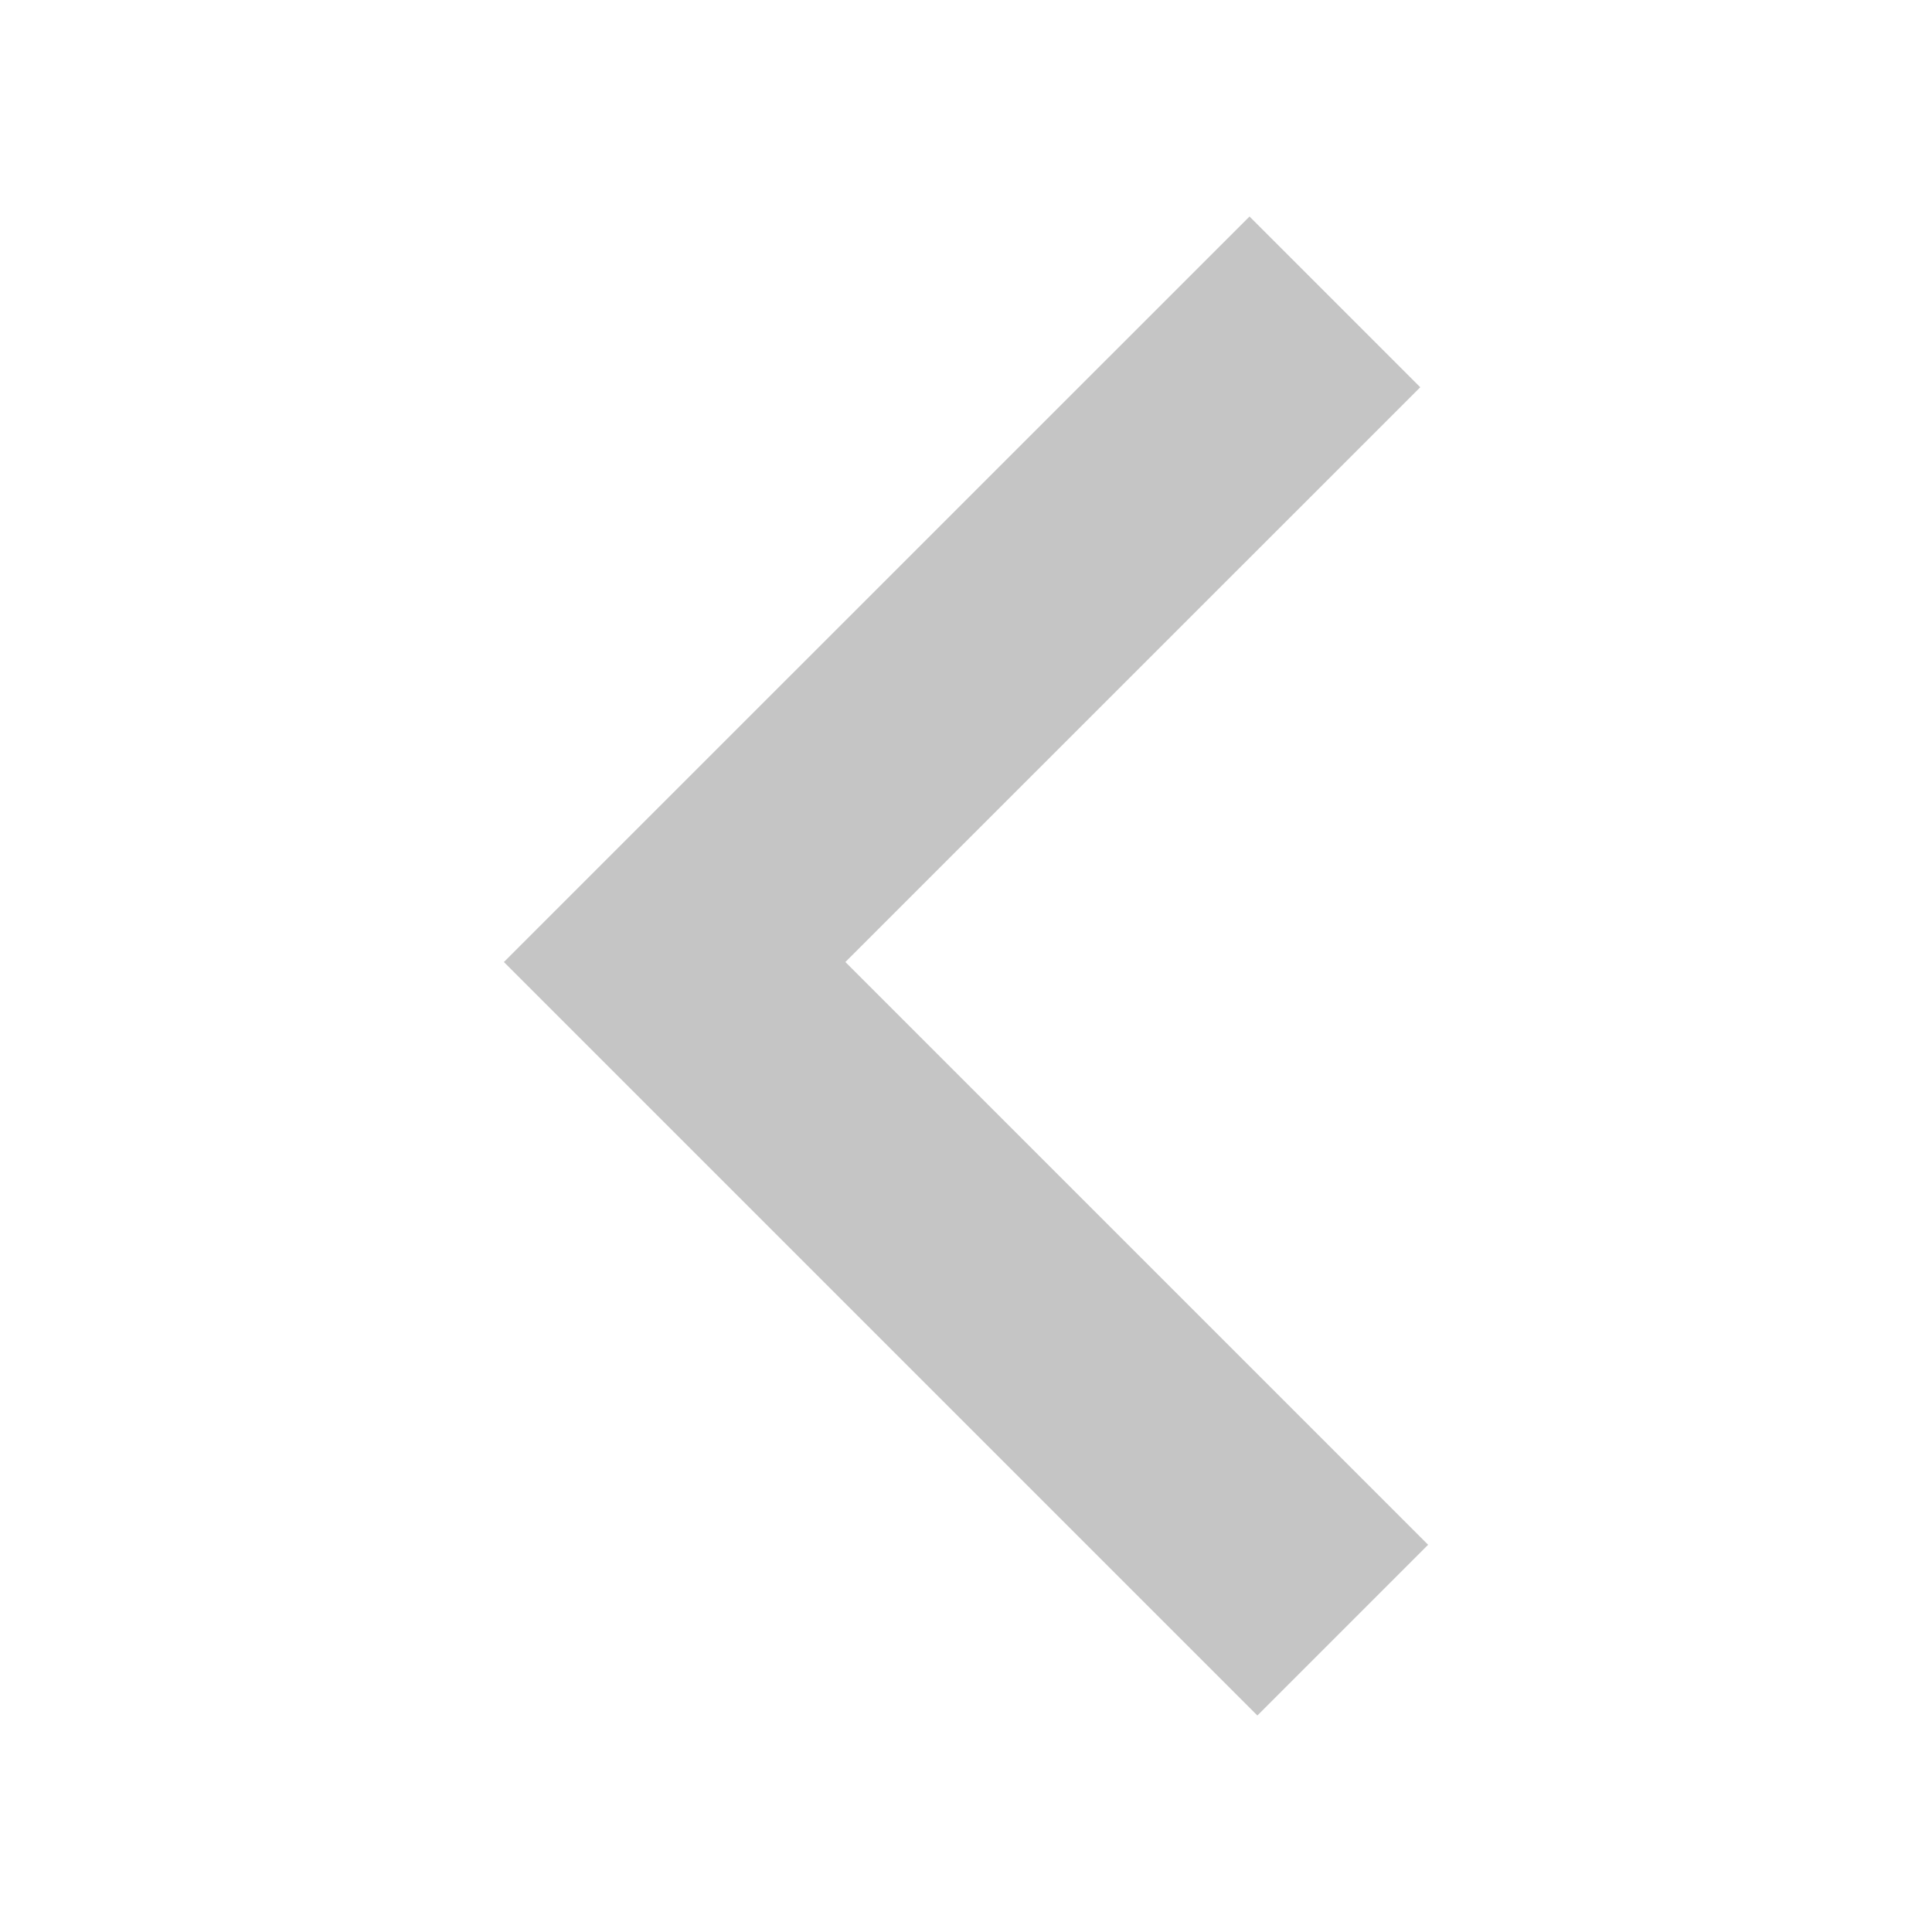
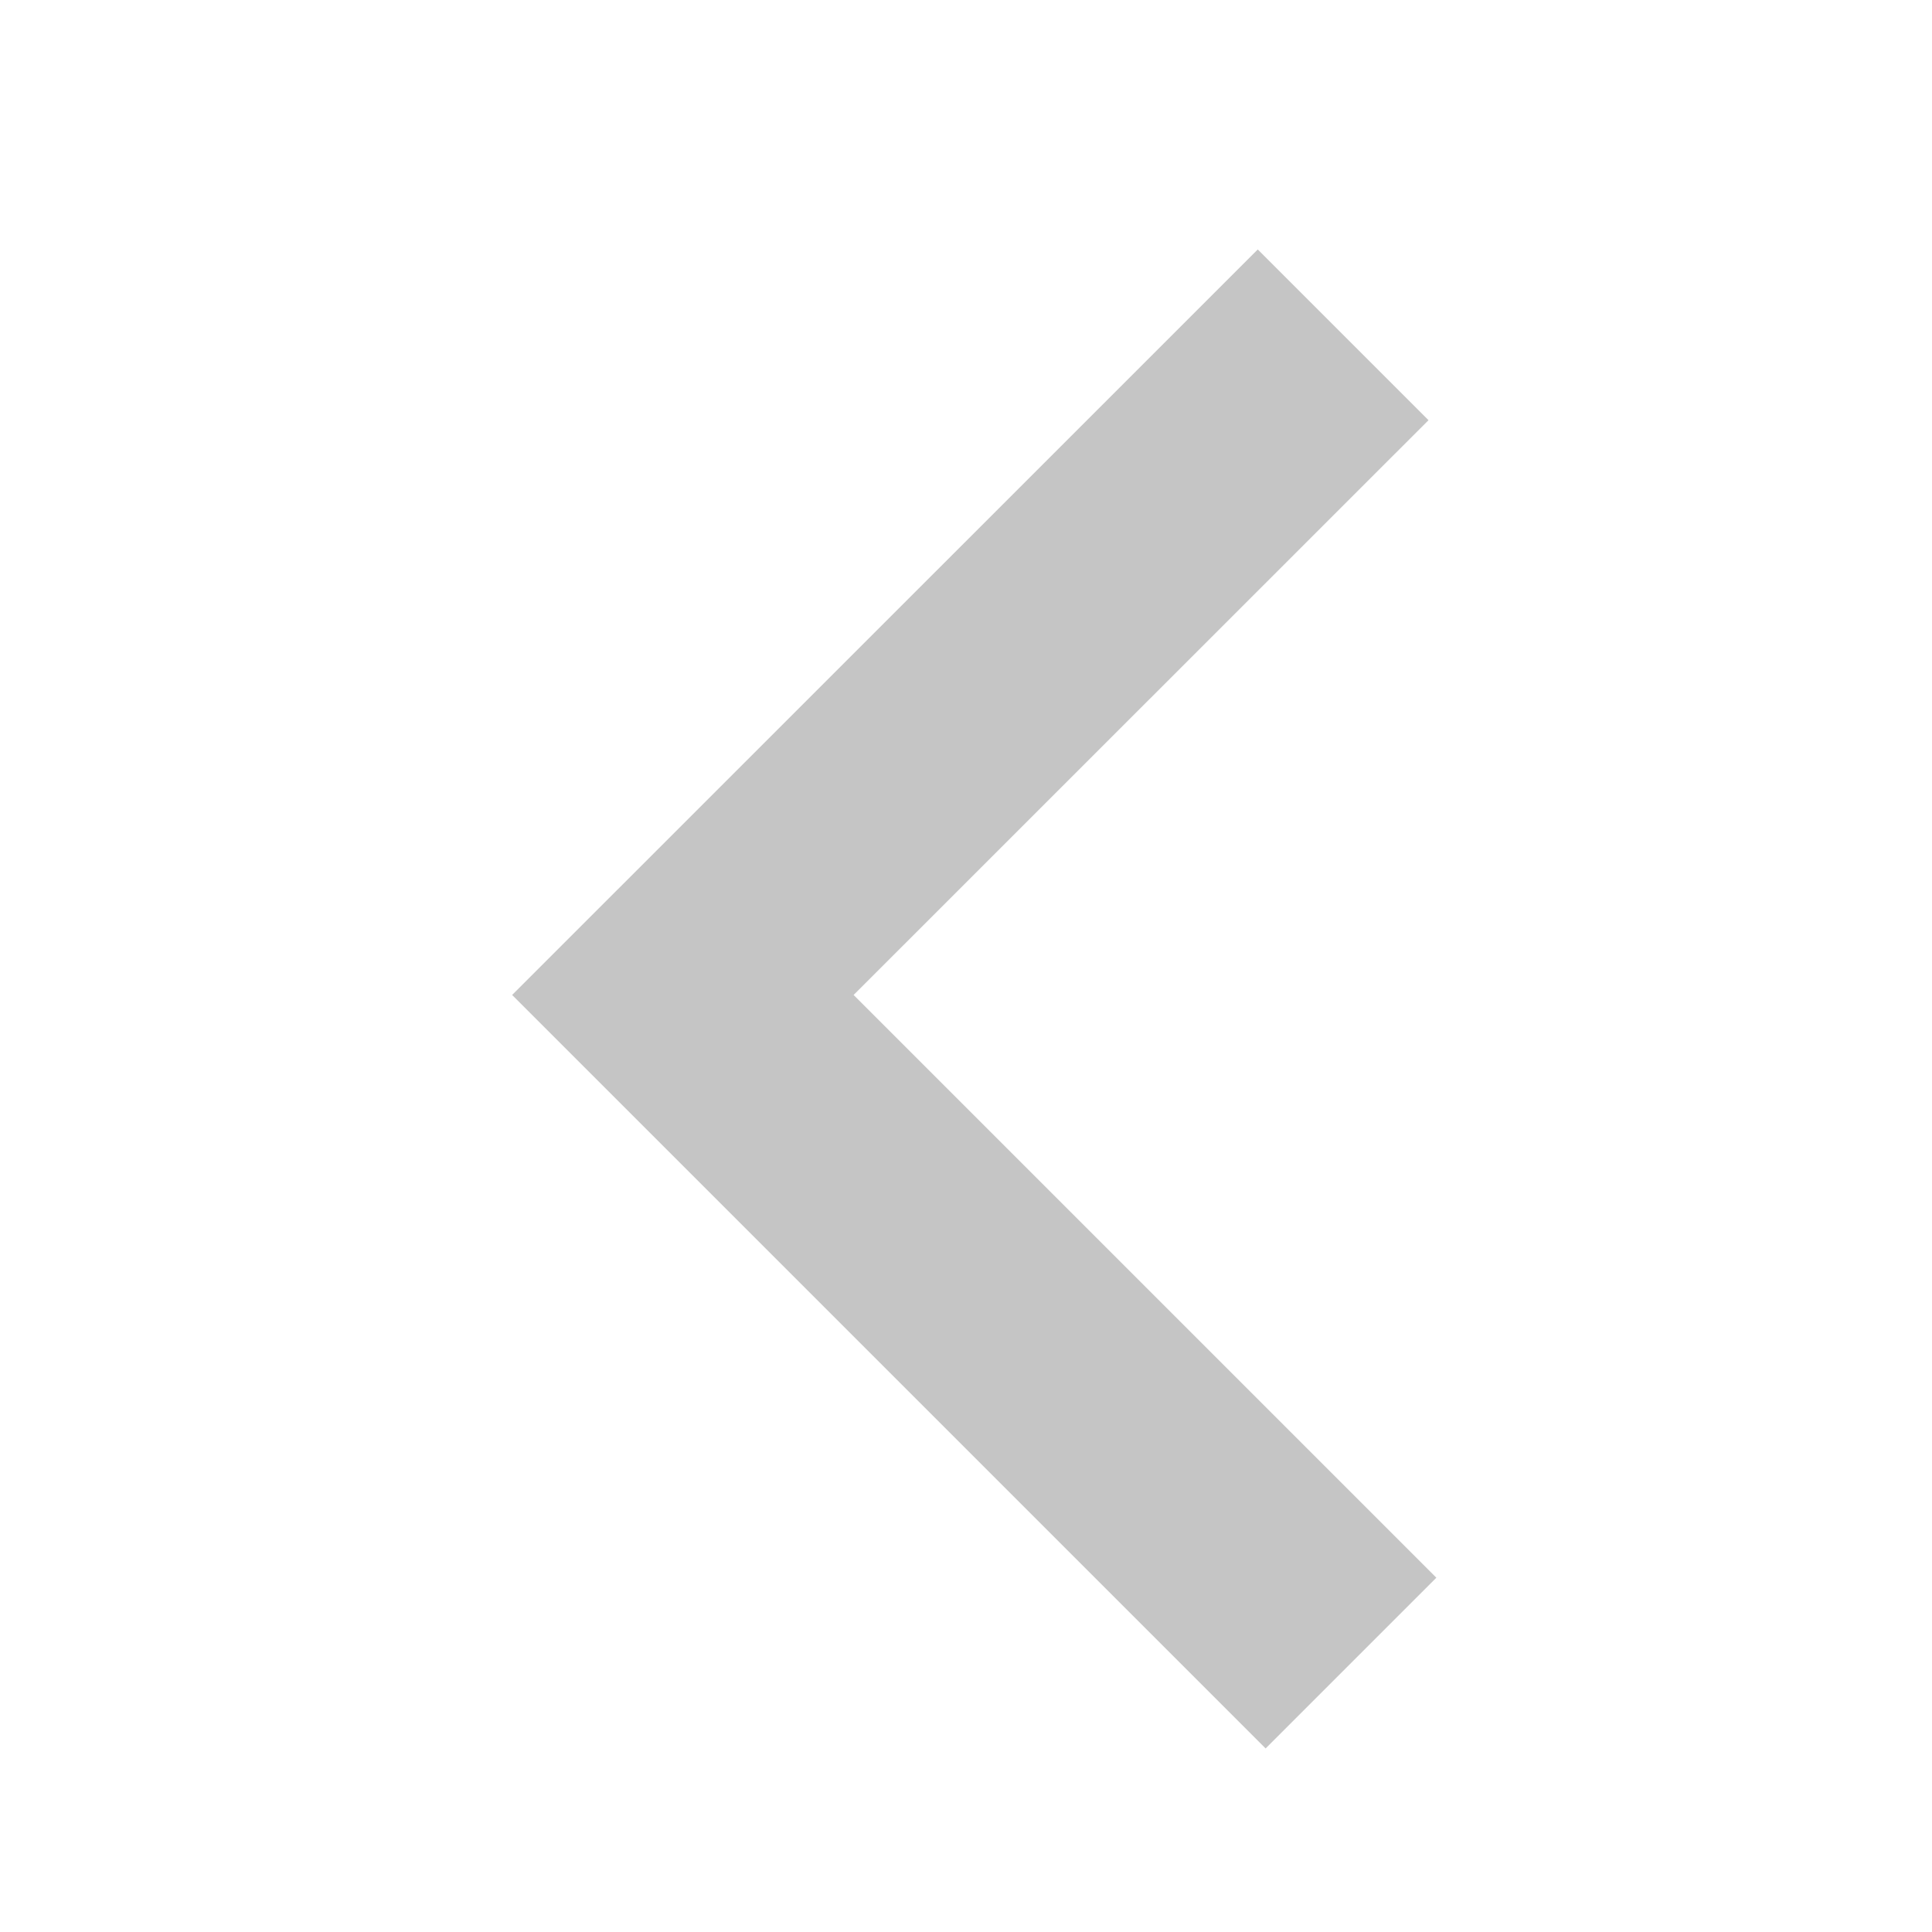
- <svg xmlns="http://www.w3.org/2000/svg" viewBox="0 0 16 16" version="1.1" id="svg3953">
-   <style id="style3946">.icon-canvas-transparent{opacity:0;fill:#2d2d30}.icon-vs-out{fill:#2d2d30}.icon-vs-bg{fill:#c5c5c5}</style>
+ <svg xmlns="http://www.w3.org/2000/svg" viewBox="0 0 16 16" version="1.1" id="svg3828">
+   <style id="style3821">.icon-canvas-transparent{opacity:0;fill:#2d2d30}.icon-vs-out{fill:#2d2d30}.icon-vs-bg{fill:#c5c5c5}</style>
  <path class="icon-canvas-transparent" d="M16 16H0V0h16v16z" id="canvas" />
  <path class="icon-vs-out" d="M.379 5.652l2.828-2.828 4.76 4.761 4.826-4.826 2.828 2.828-7.654 7.654L.379 5.652z" id="outline" style="display: none;" />
-   <g id="iconBg" transform="rotate(90,8,8)">
-     <path class="icon-vs-bg" d="M 7.967,11.827 1.793,5.652 3.207,4.238 l 4.76,4.761 4.826,-4.826 1.414,1.414 z" id="path3950" style="fill:#c5c5c5" />
+   <g id="iconBg" transform="rotate(90,7.897655,8.170576)">
+     <path class="icon-vs-bg" d="M 7.967,11.827 1.793,5.652 3.207,4.238 l 4.76,4.761 4.826,-4.826 1.414,1.414 z" id="path3825" style="fill:#c5c5c5" />
  </g>
</svg>
